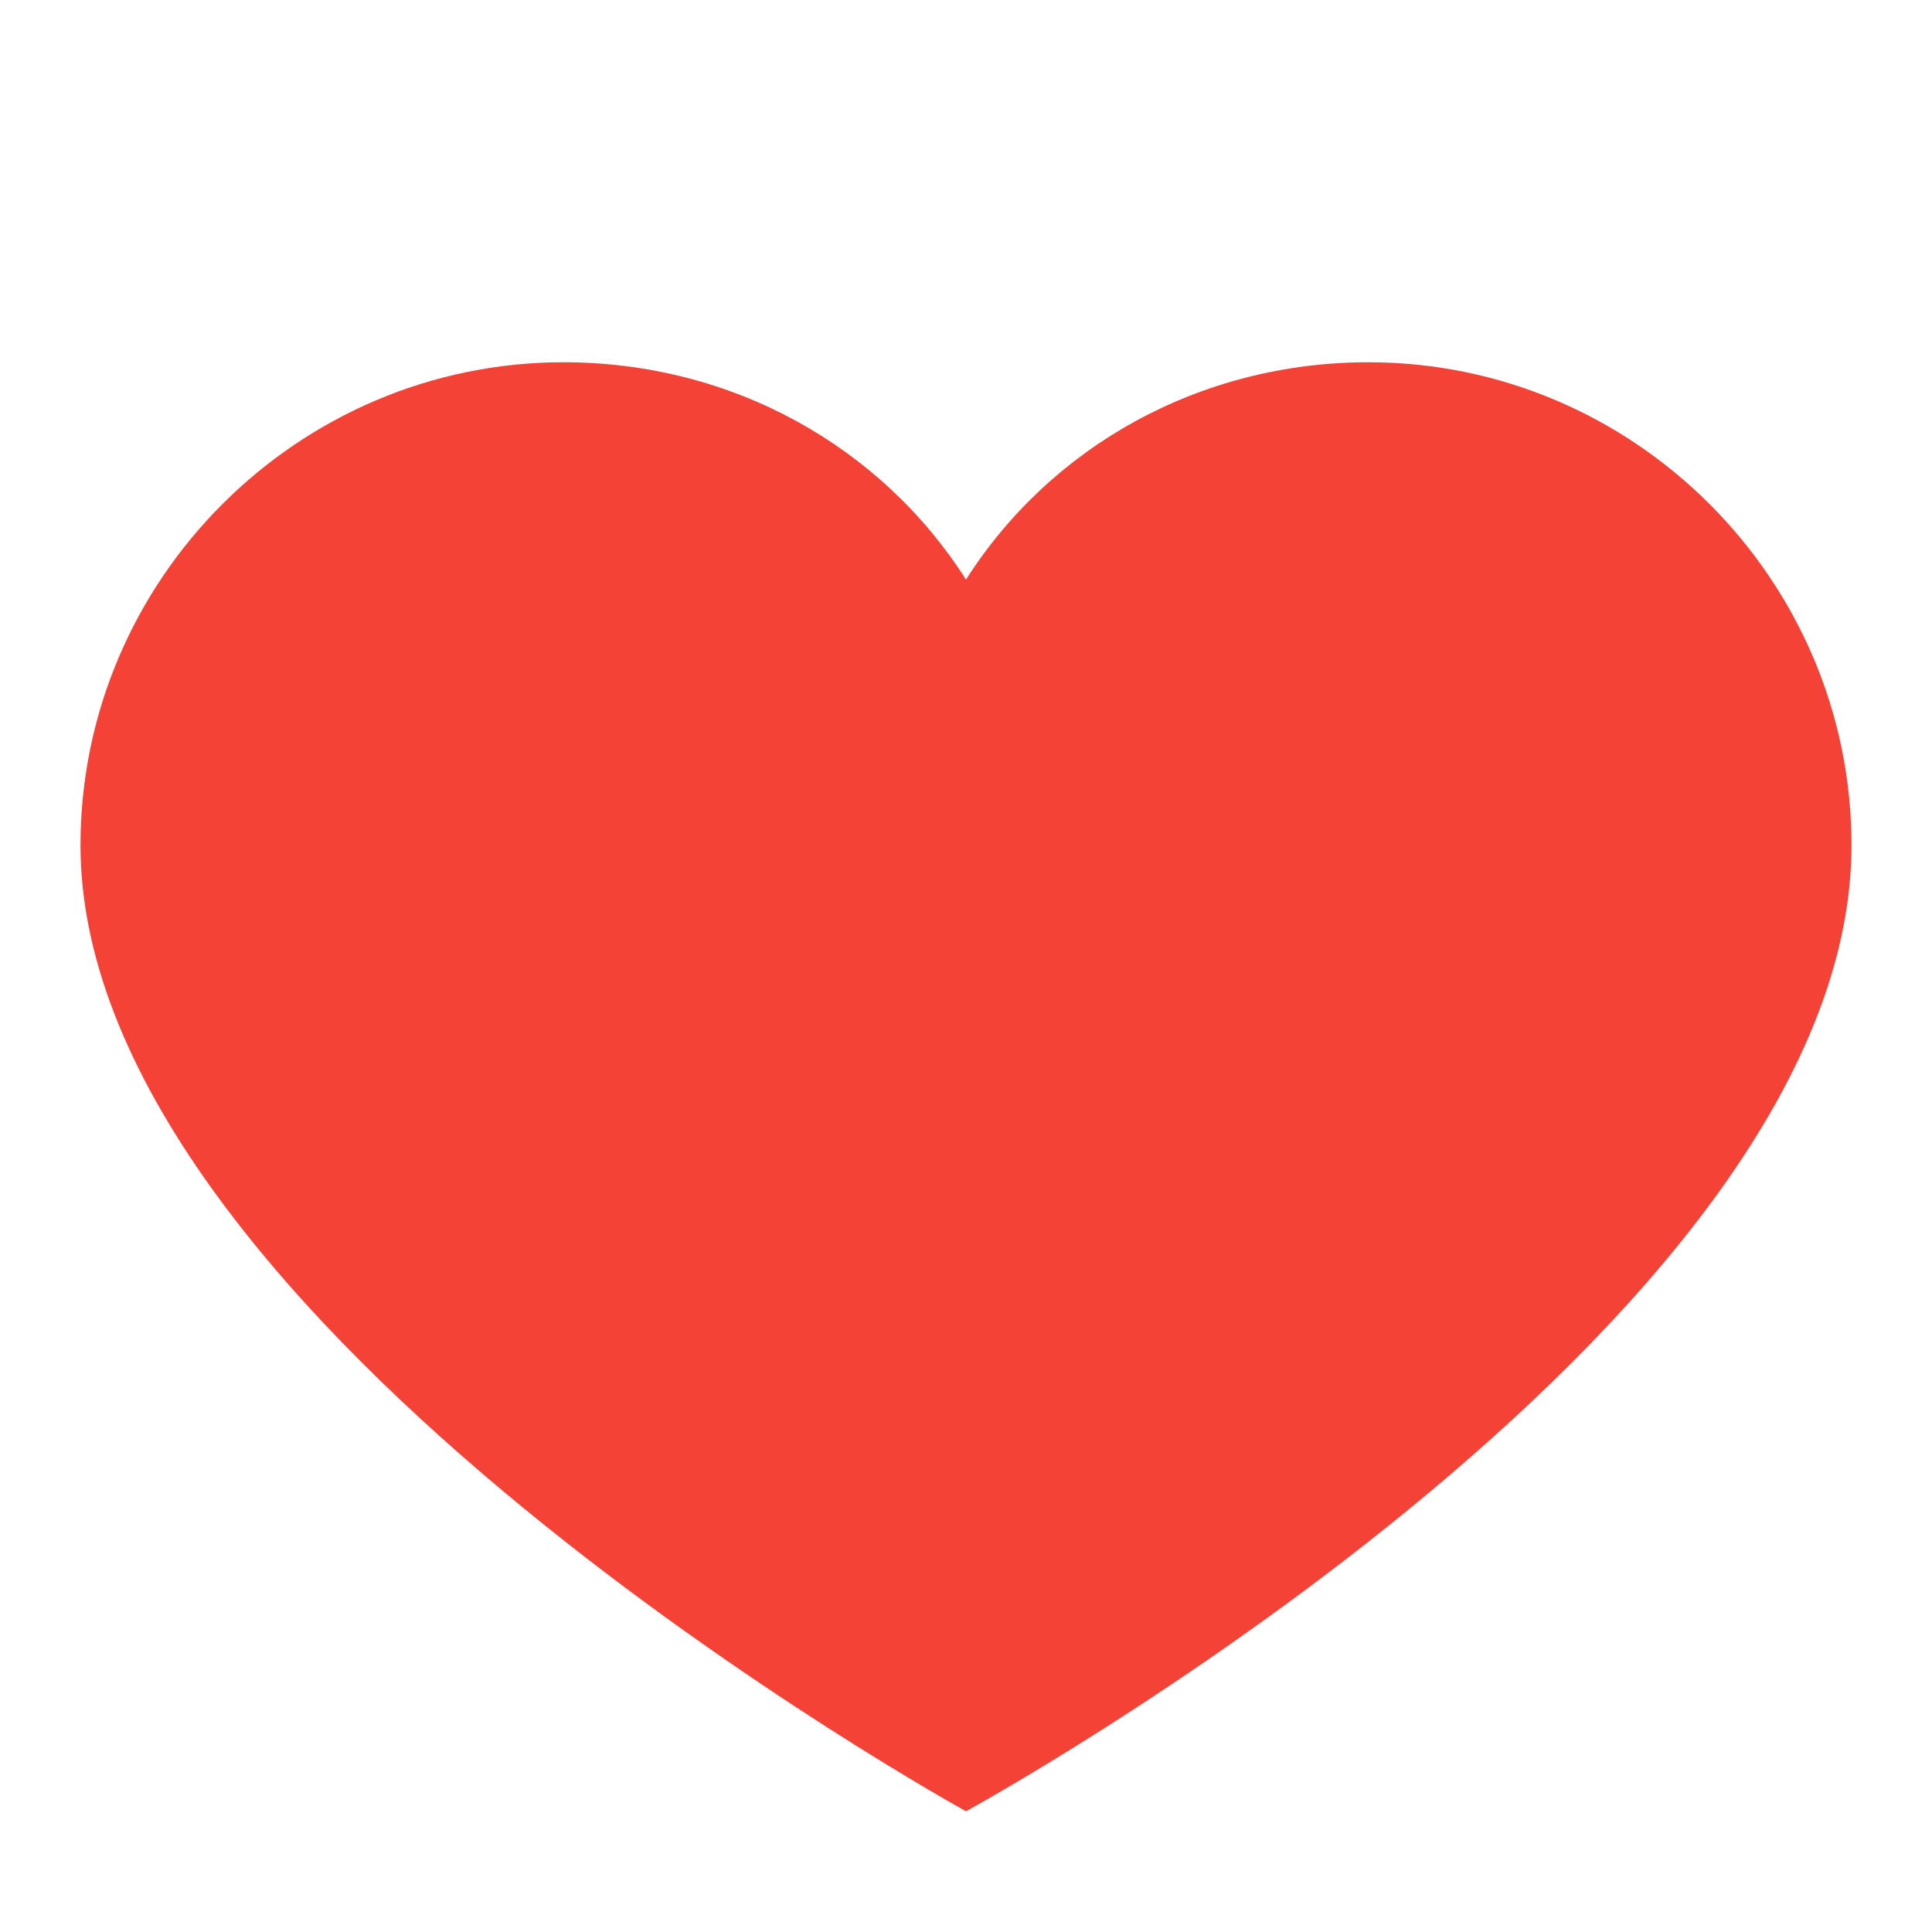
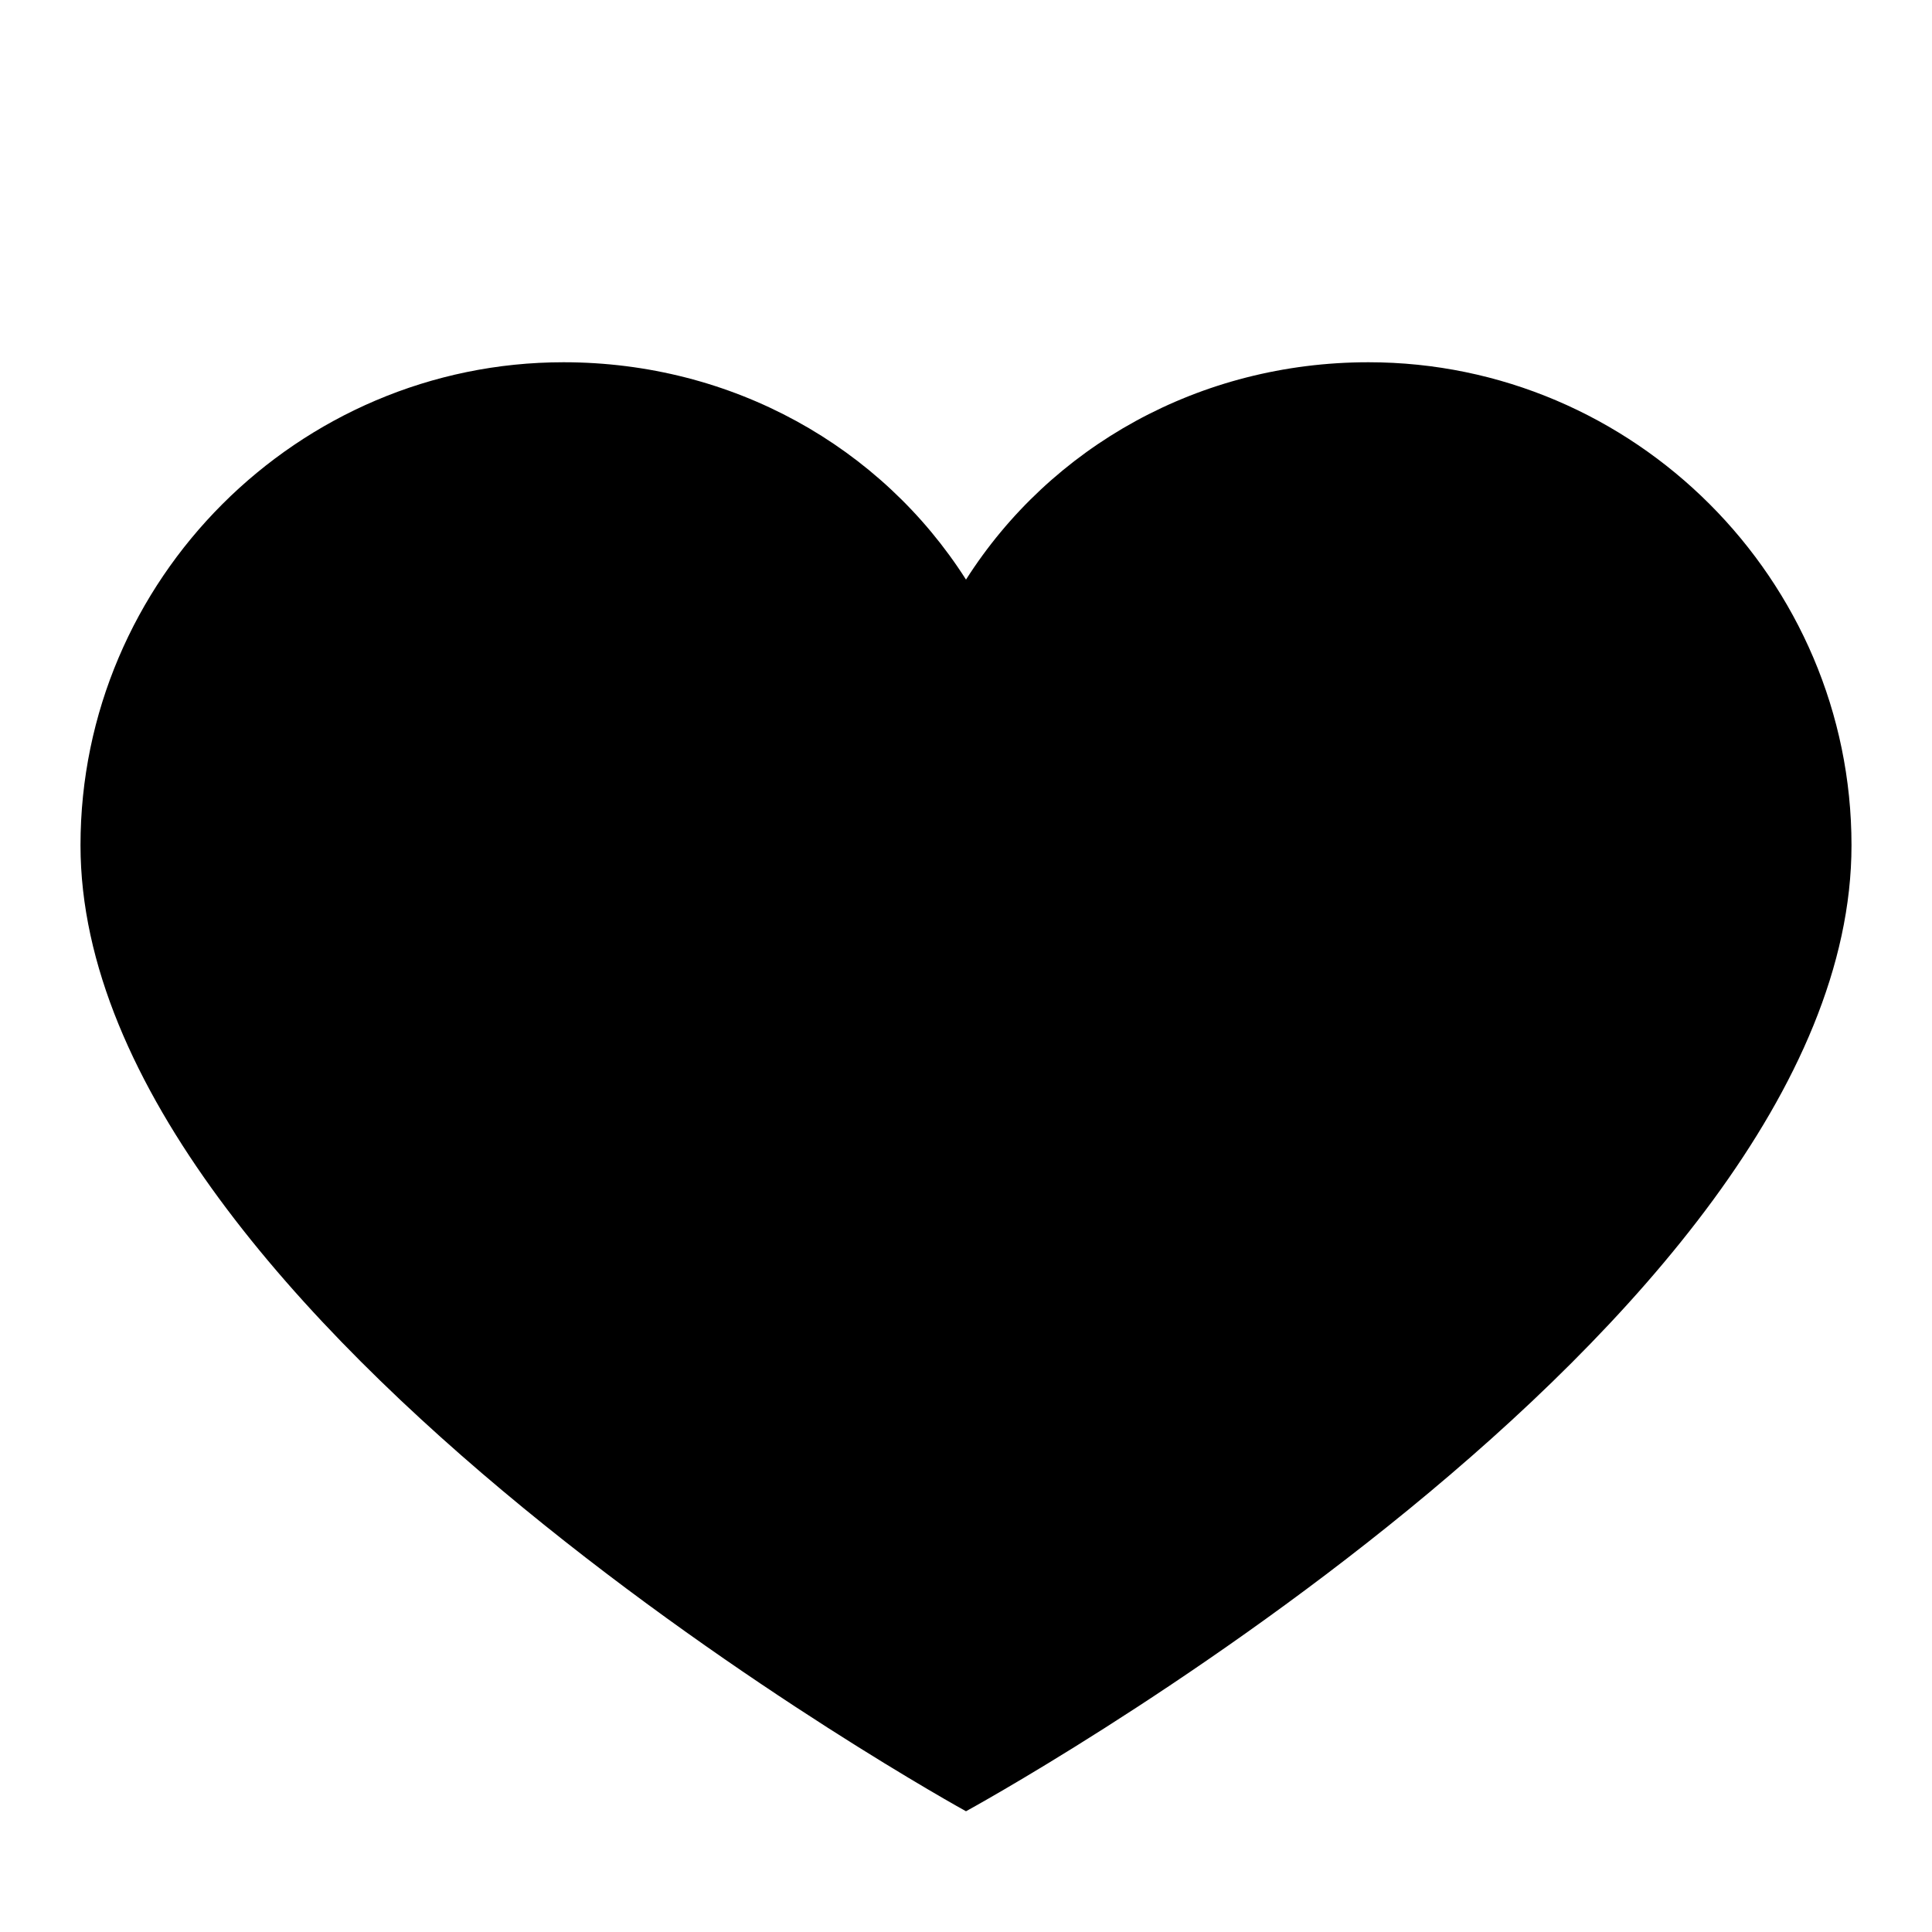
<svg xmlns="http://www.w3.org/2000/svg" version="1" viewBox="0 0 48 48" enable-background="new 0 0 48 48">
-   <path fill="#F44336" d="M34,9c-4.2,0-7.9,2.1-10,5.4C21.9,11.1,18.2,9,14,9C7.4,9,2,14.4,2,21c0,11.9,22,24,22,24s22-12,22-24 C46,14.4,40.6,9,34,9z" />
+   <path d="M34,9c-4.2,0-7.9,2.1-10,5.4C21.9,11.1,18.2,9,14,9C7.4,9,2,14.4,2,21c0,11.9,22,24,22,24s22-12,22-24 C46,14.4,40.6,9,34,9z" />
</svg>
